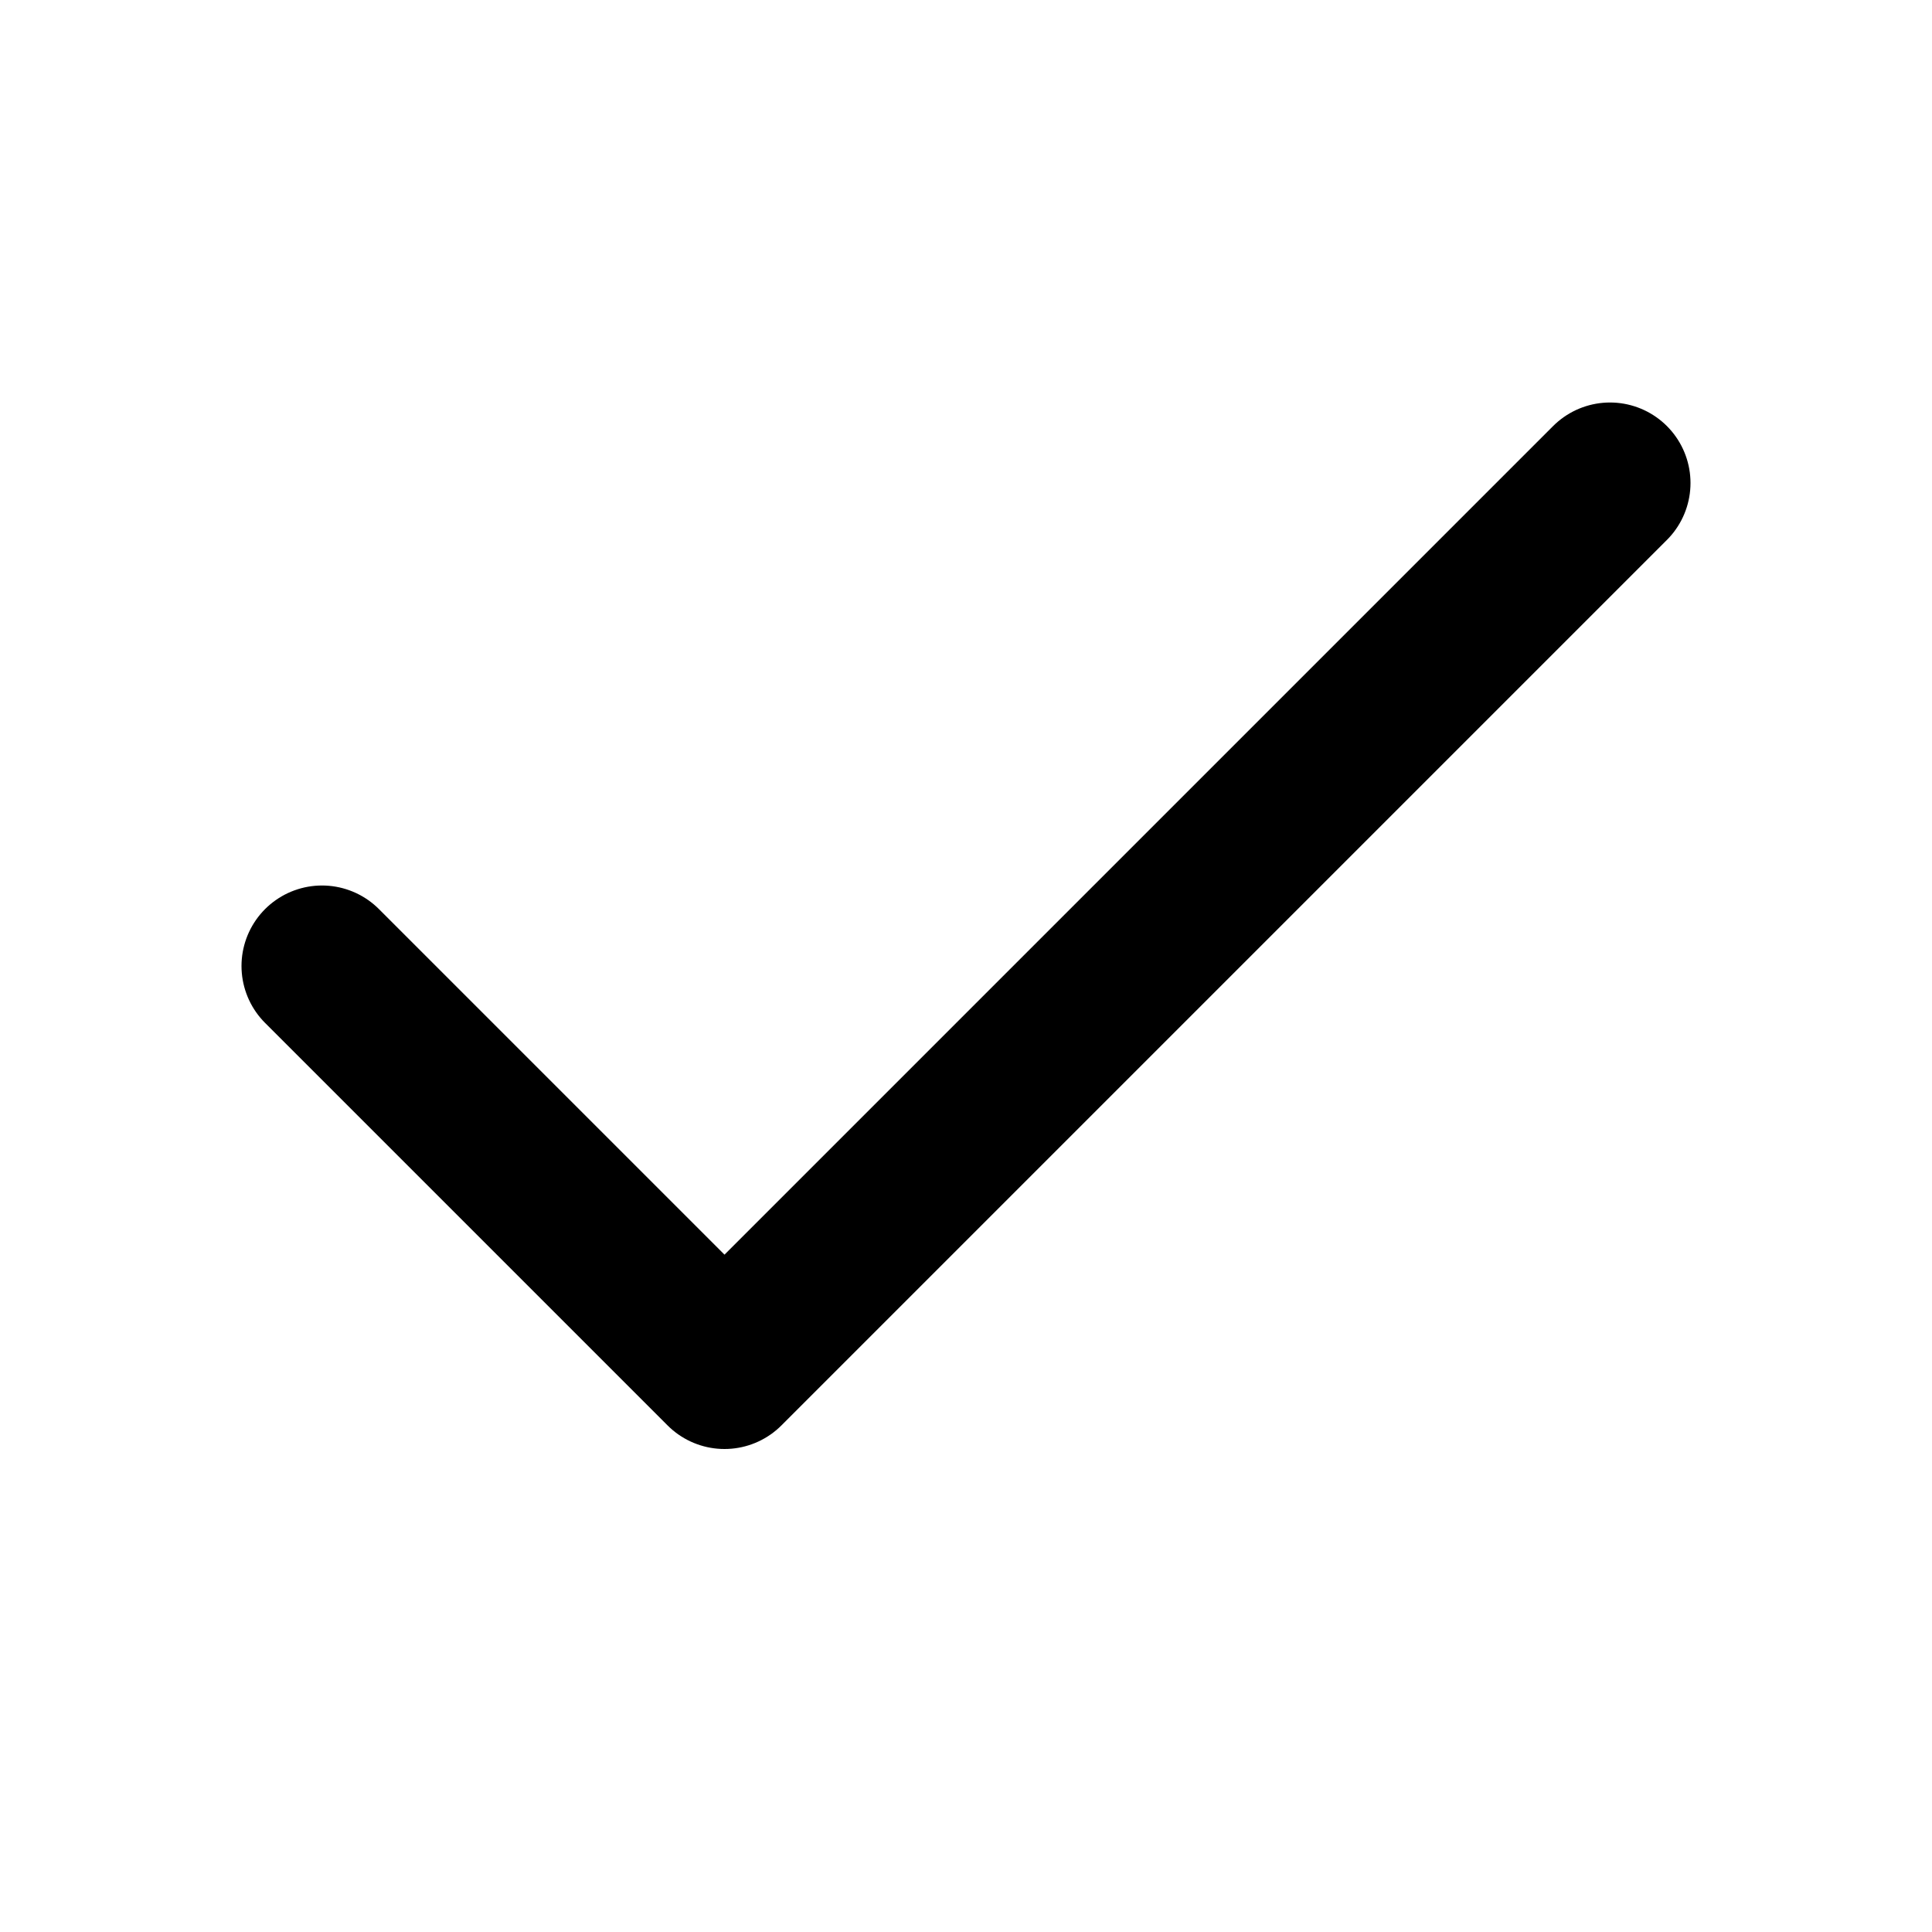
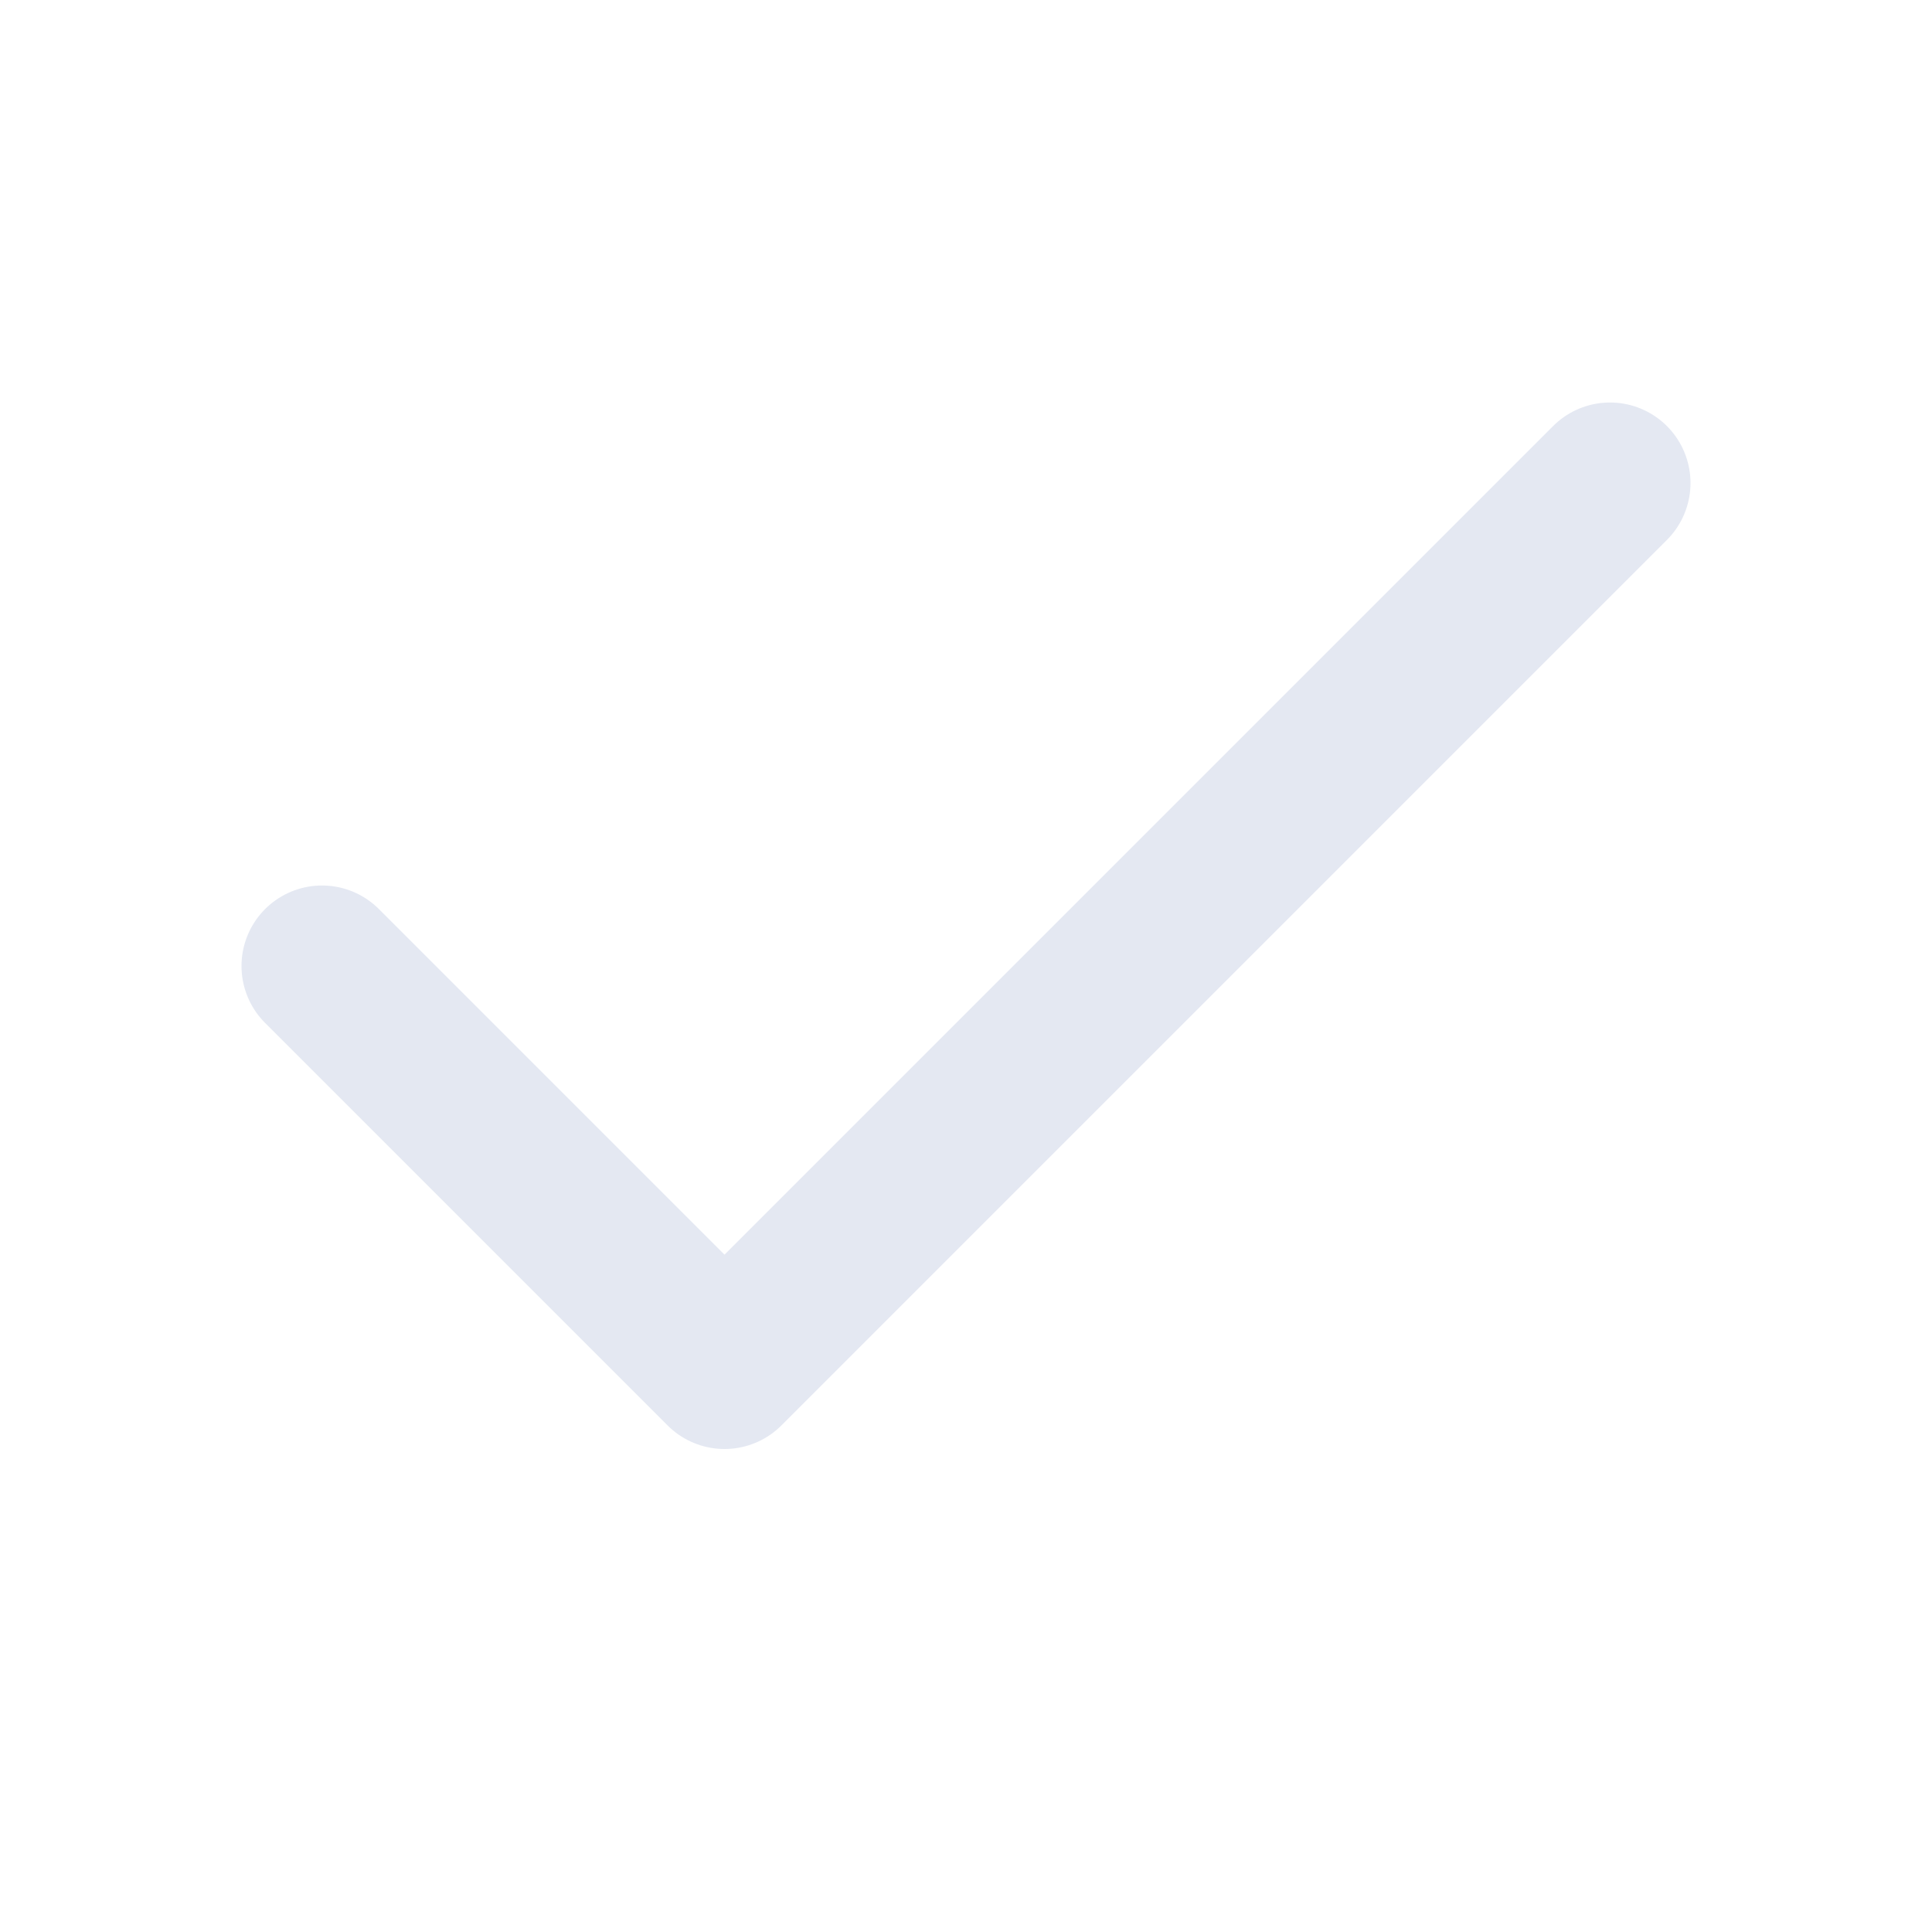
- <svg xmlns="http://www.w3.org/2000/svg" width="24" height="24" viewBox="0 0 24 24" fill="none" stroke="currentColor" stroke-width="2" stroke-linecap="round" stroke-linejoin="round">
+ <svg xmlns="http://www.w3.org/2000/svg" width="24" height="24" viewBox="0 0 24 24" fill="none" stroke="#e4e8f2" stroke-width="2" stroke-linecap="round" stroke-linejoin="round">
  <path d="M20 6 9 17l-5-5" />
</svg>
